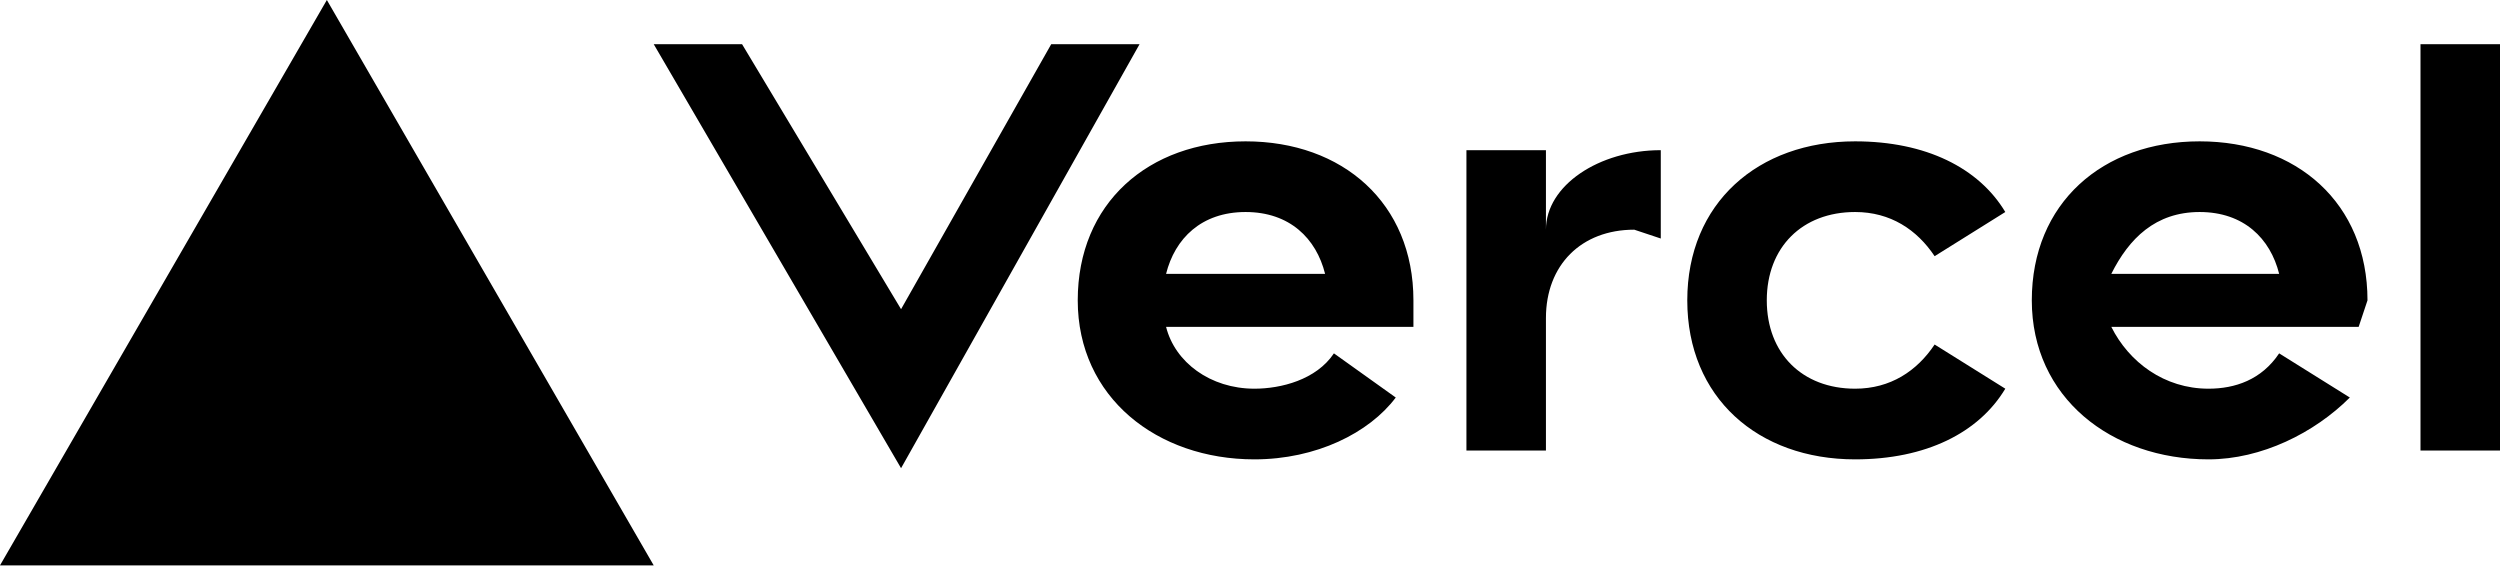
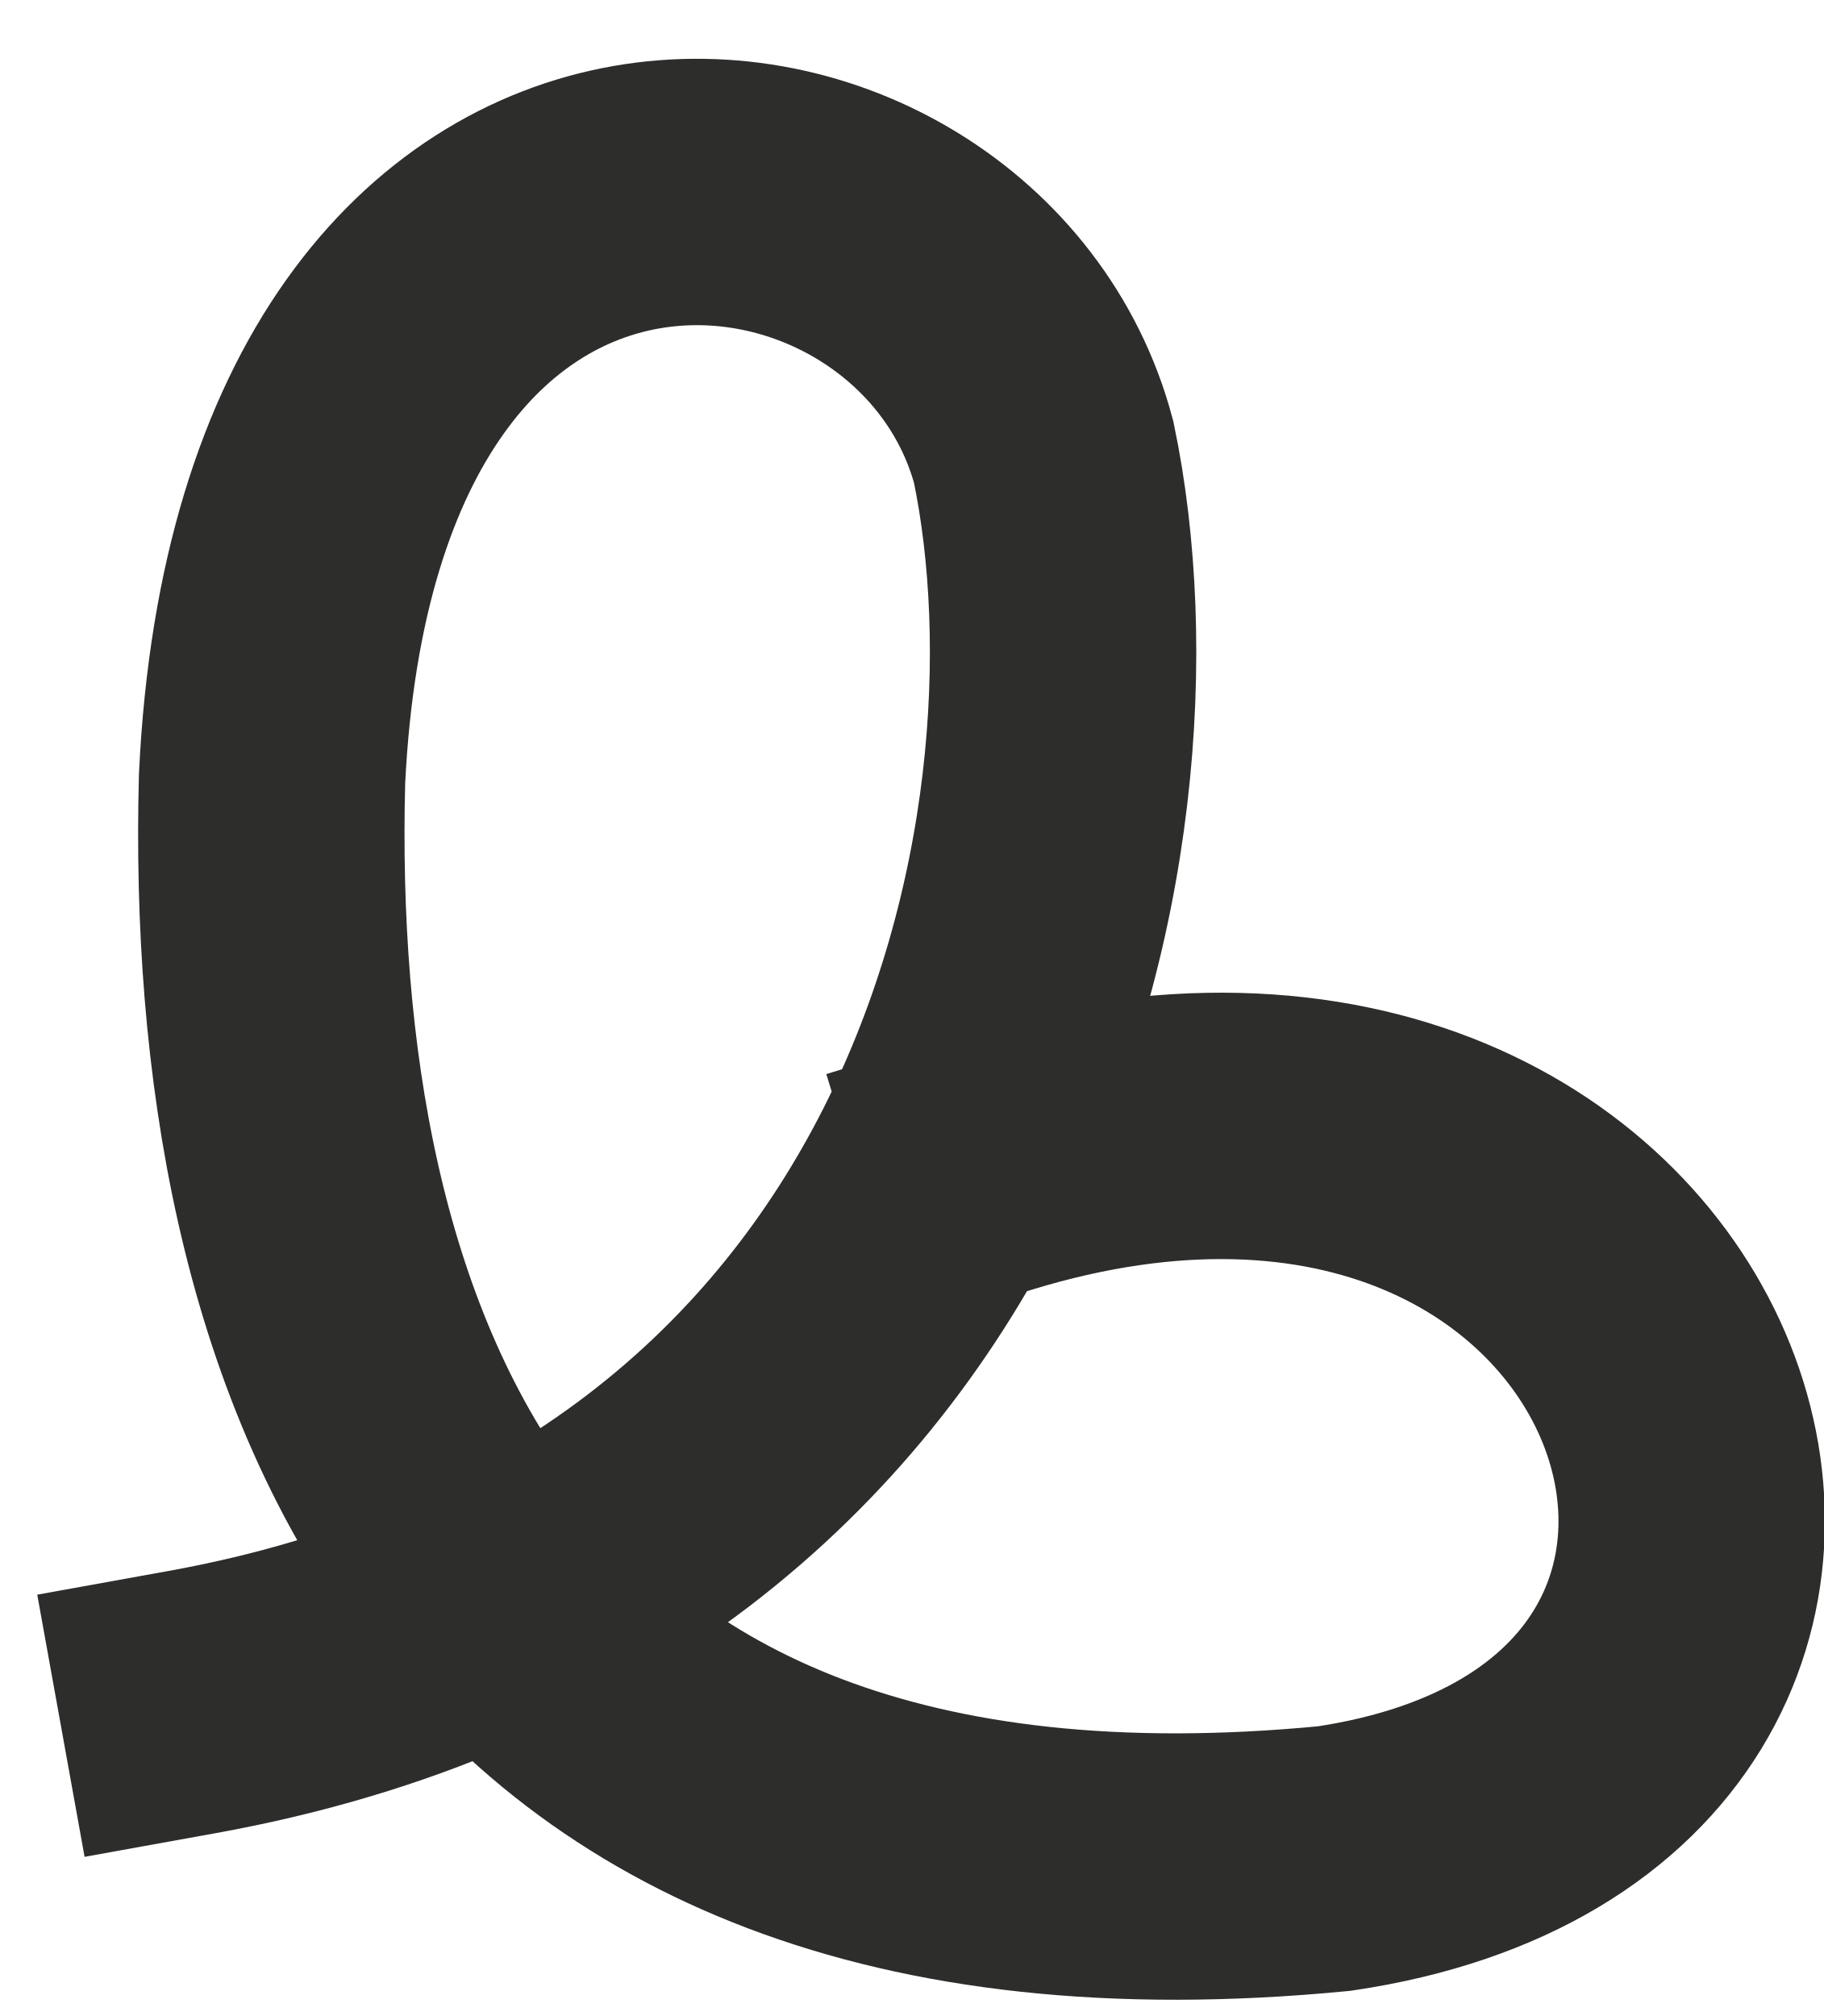
- <svg xmlns="http://www.w3.org/2000/svg" fill="none" viewBox="0 0 283 64">
-   <path fill="black" d="M141 16c-11 0-19 7-19 18s9 18 20 18c7 0 13-3 16-7l-7-5c-2 3-6 4-9 4-5 0-9-3-10-7h28v-3c0-11-8-18-19-18zm-9 15c1-4 4-7 9-7s8 3 9 7h-18zm117-15c-11 0-19 7-19 18s9 18 20 18c6 0 12-3 16-7l-8-5c-2 3-5 4-8 4-5 0-9-3-11-7h28l1-3c0-11-8-18-19-18zm-10 15c2-4 5-7 10-7s8 3 9 7h-19zm-39 3c0 6 4 10 10 10 4 0 7-2 9-5l8 5c-3 5-9 8-17 8-11 0-19-7-19-18s8-18 19-18c8 0 14 3 17 8l-8 5c-2-3-5-5-9-5-6 0-10 4-10 10zm83-29v46h-9V5h9zM37 0l37 64H0L37 0zm92 5-27 48L74 5h10l18 30 17-30h10zm59 12v10l-3-1c-6 0-10 4-10 10v15h-9V17h9v9c0-5 6-9 13-9z" />
+ <svg xmlns="http://www.w3.org/2000/svg" width="19" height="21" viewBox="0 0 19 21" fill="none">
+   <path d="M2 17.73C10.19 16.251 11.706 8.704 10.872 4.709C9.886 1.01 3.213 0.196 2.834 8.113C2.682 13.883 4.729 20.247 13.899 19.36C20.494 18.38 17.719 9.846 10.341 12.108" stroke="#2D2D2C" stroke-width="2.775" stroke-linecap="square" />
</svg>
